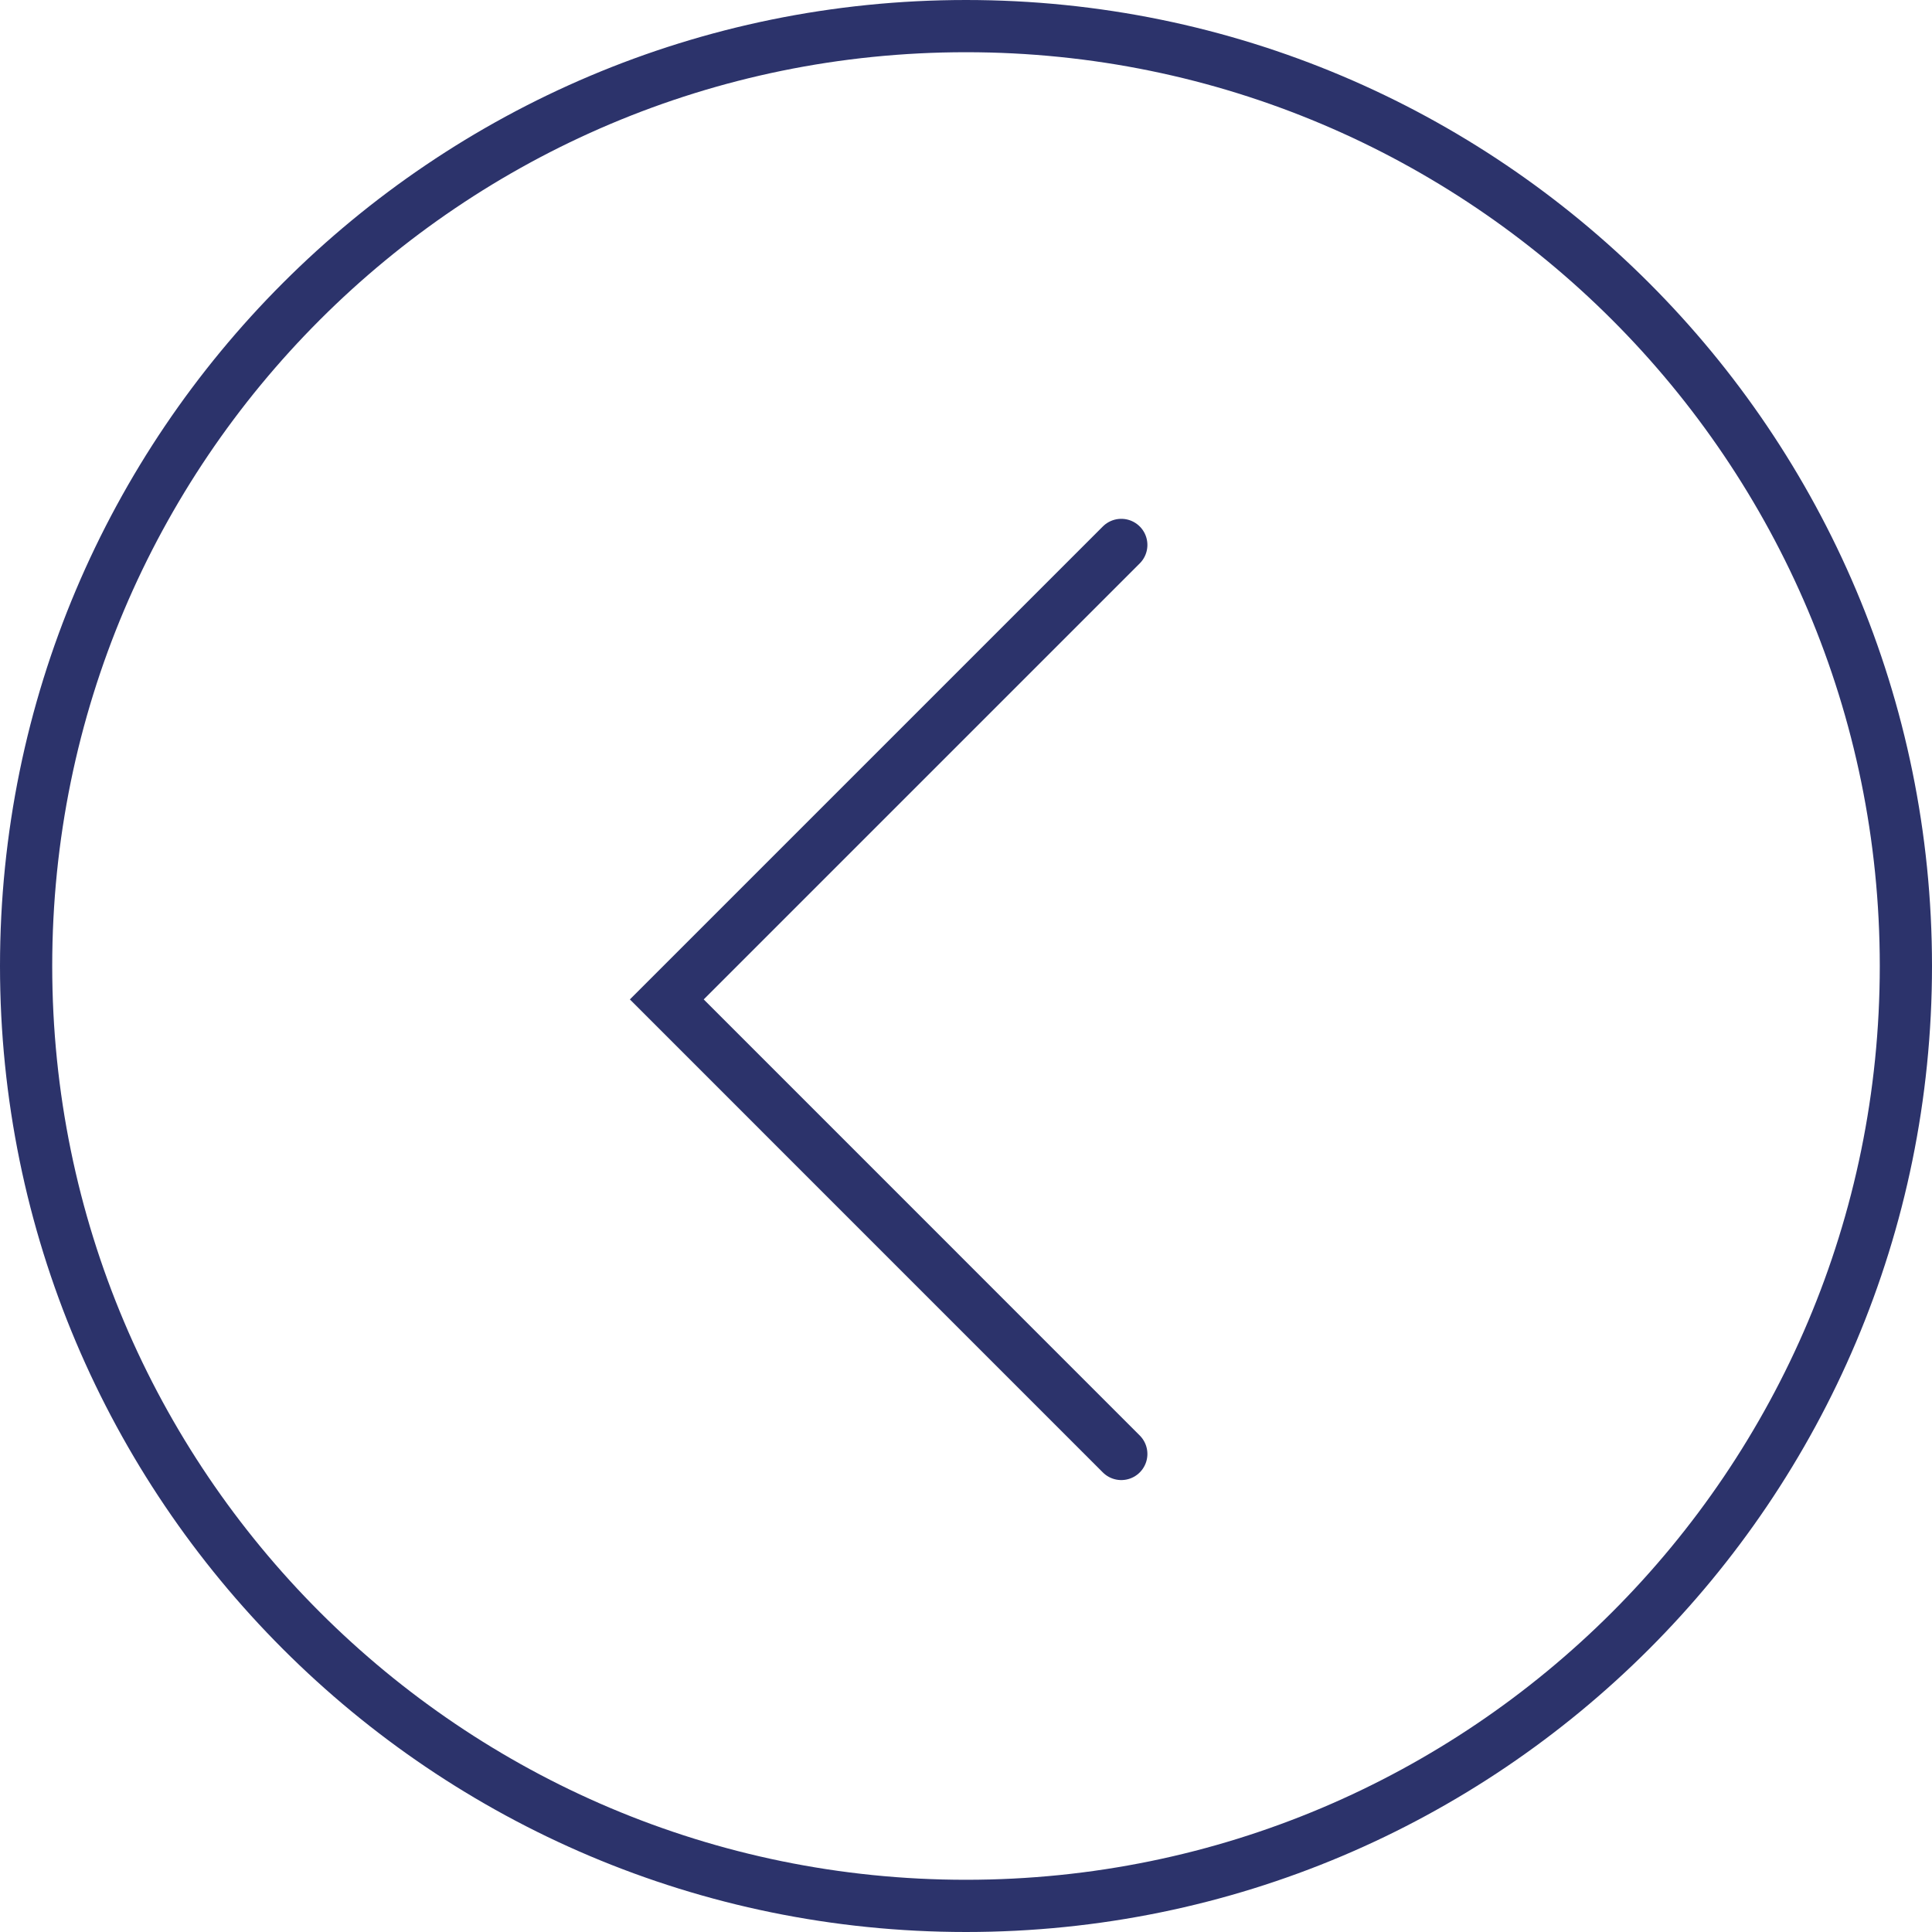
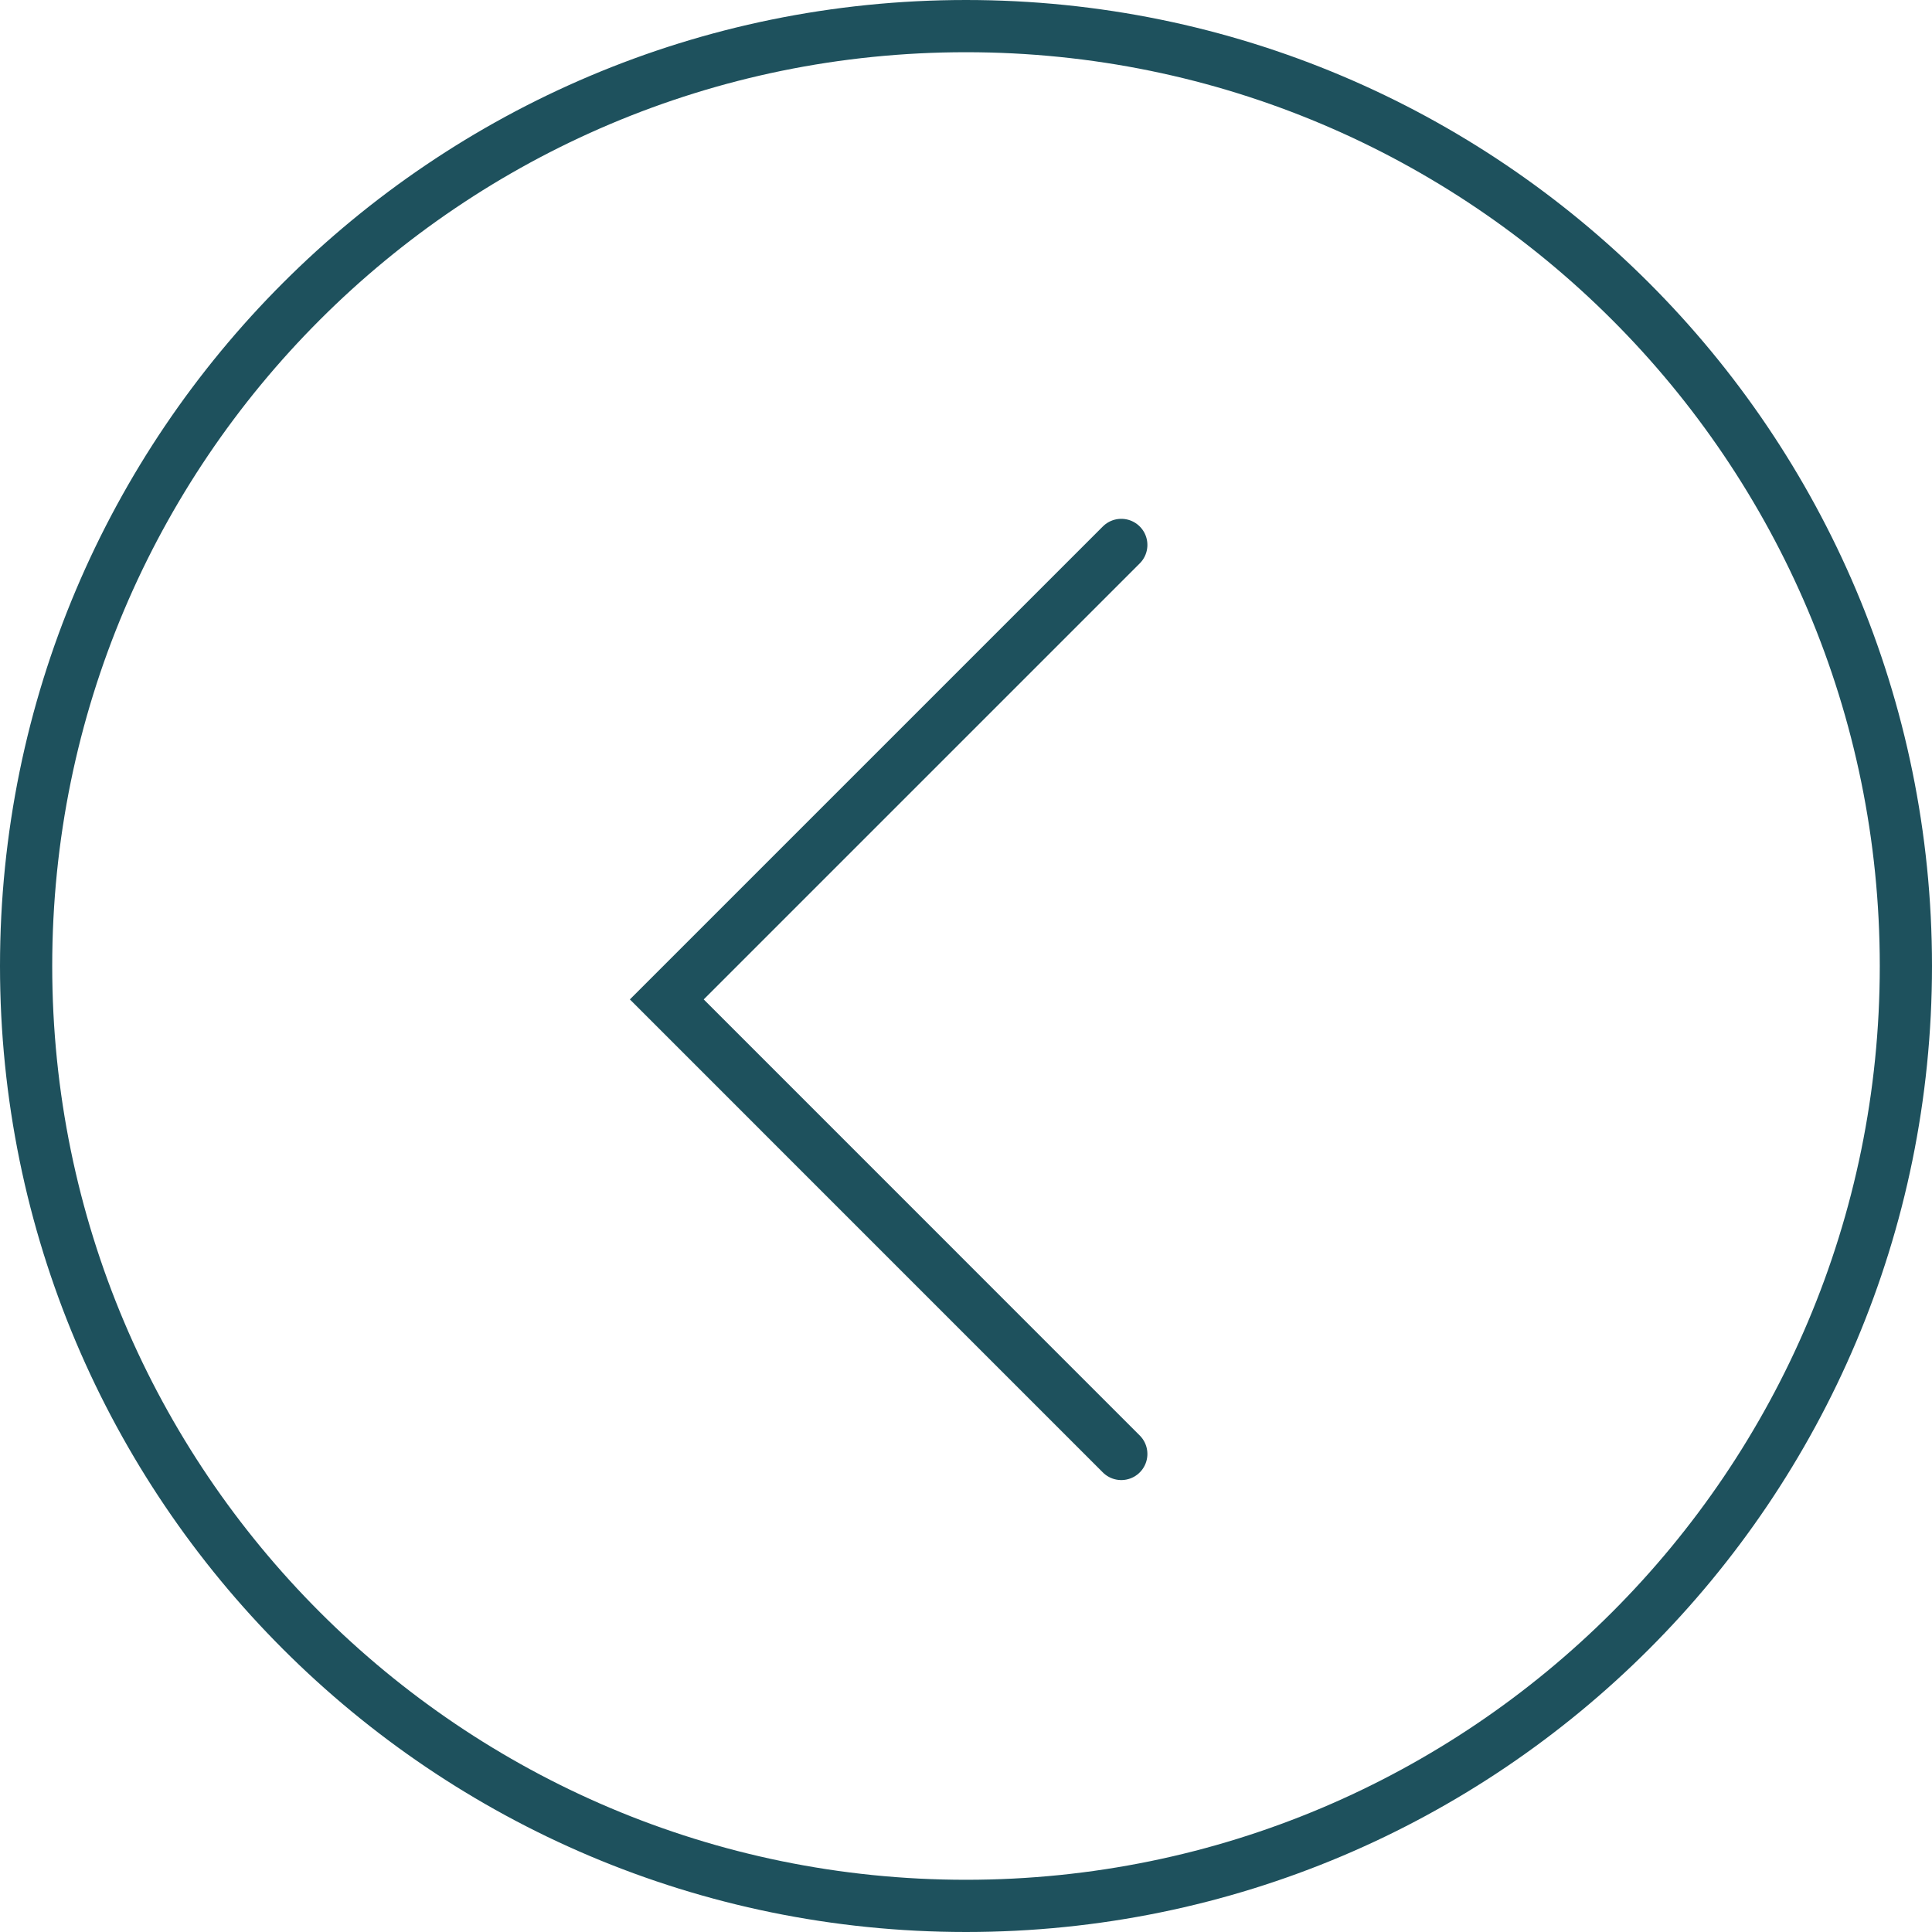
<svg xmlns="http://www.w3.org/2000/svg" width="37" height="37" viewBox="0 0 37 37" fill="none">
-   <path d="M21.474 27.845L12.77 19.14L21.474 10.436" stroke="#2C336B" stroke-linecap="round" />
-   <circle cx="18.5" cy="18.5" r="18" stroke="#2C336B" />
+   <path d="M21.474 27.845L12.77 19.14L21.474 10.436" stroke="#1e515d" stroke-linecap="round" />
+   <circle cx="18.5" cy="18.5" r="18" stroke="#1e515d" />
</svg>
